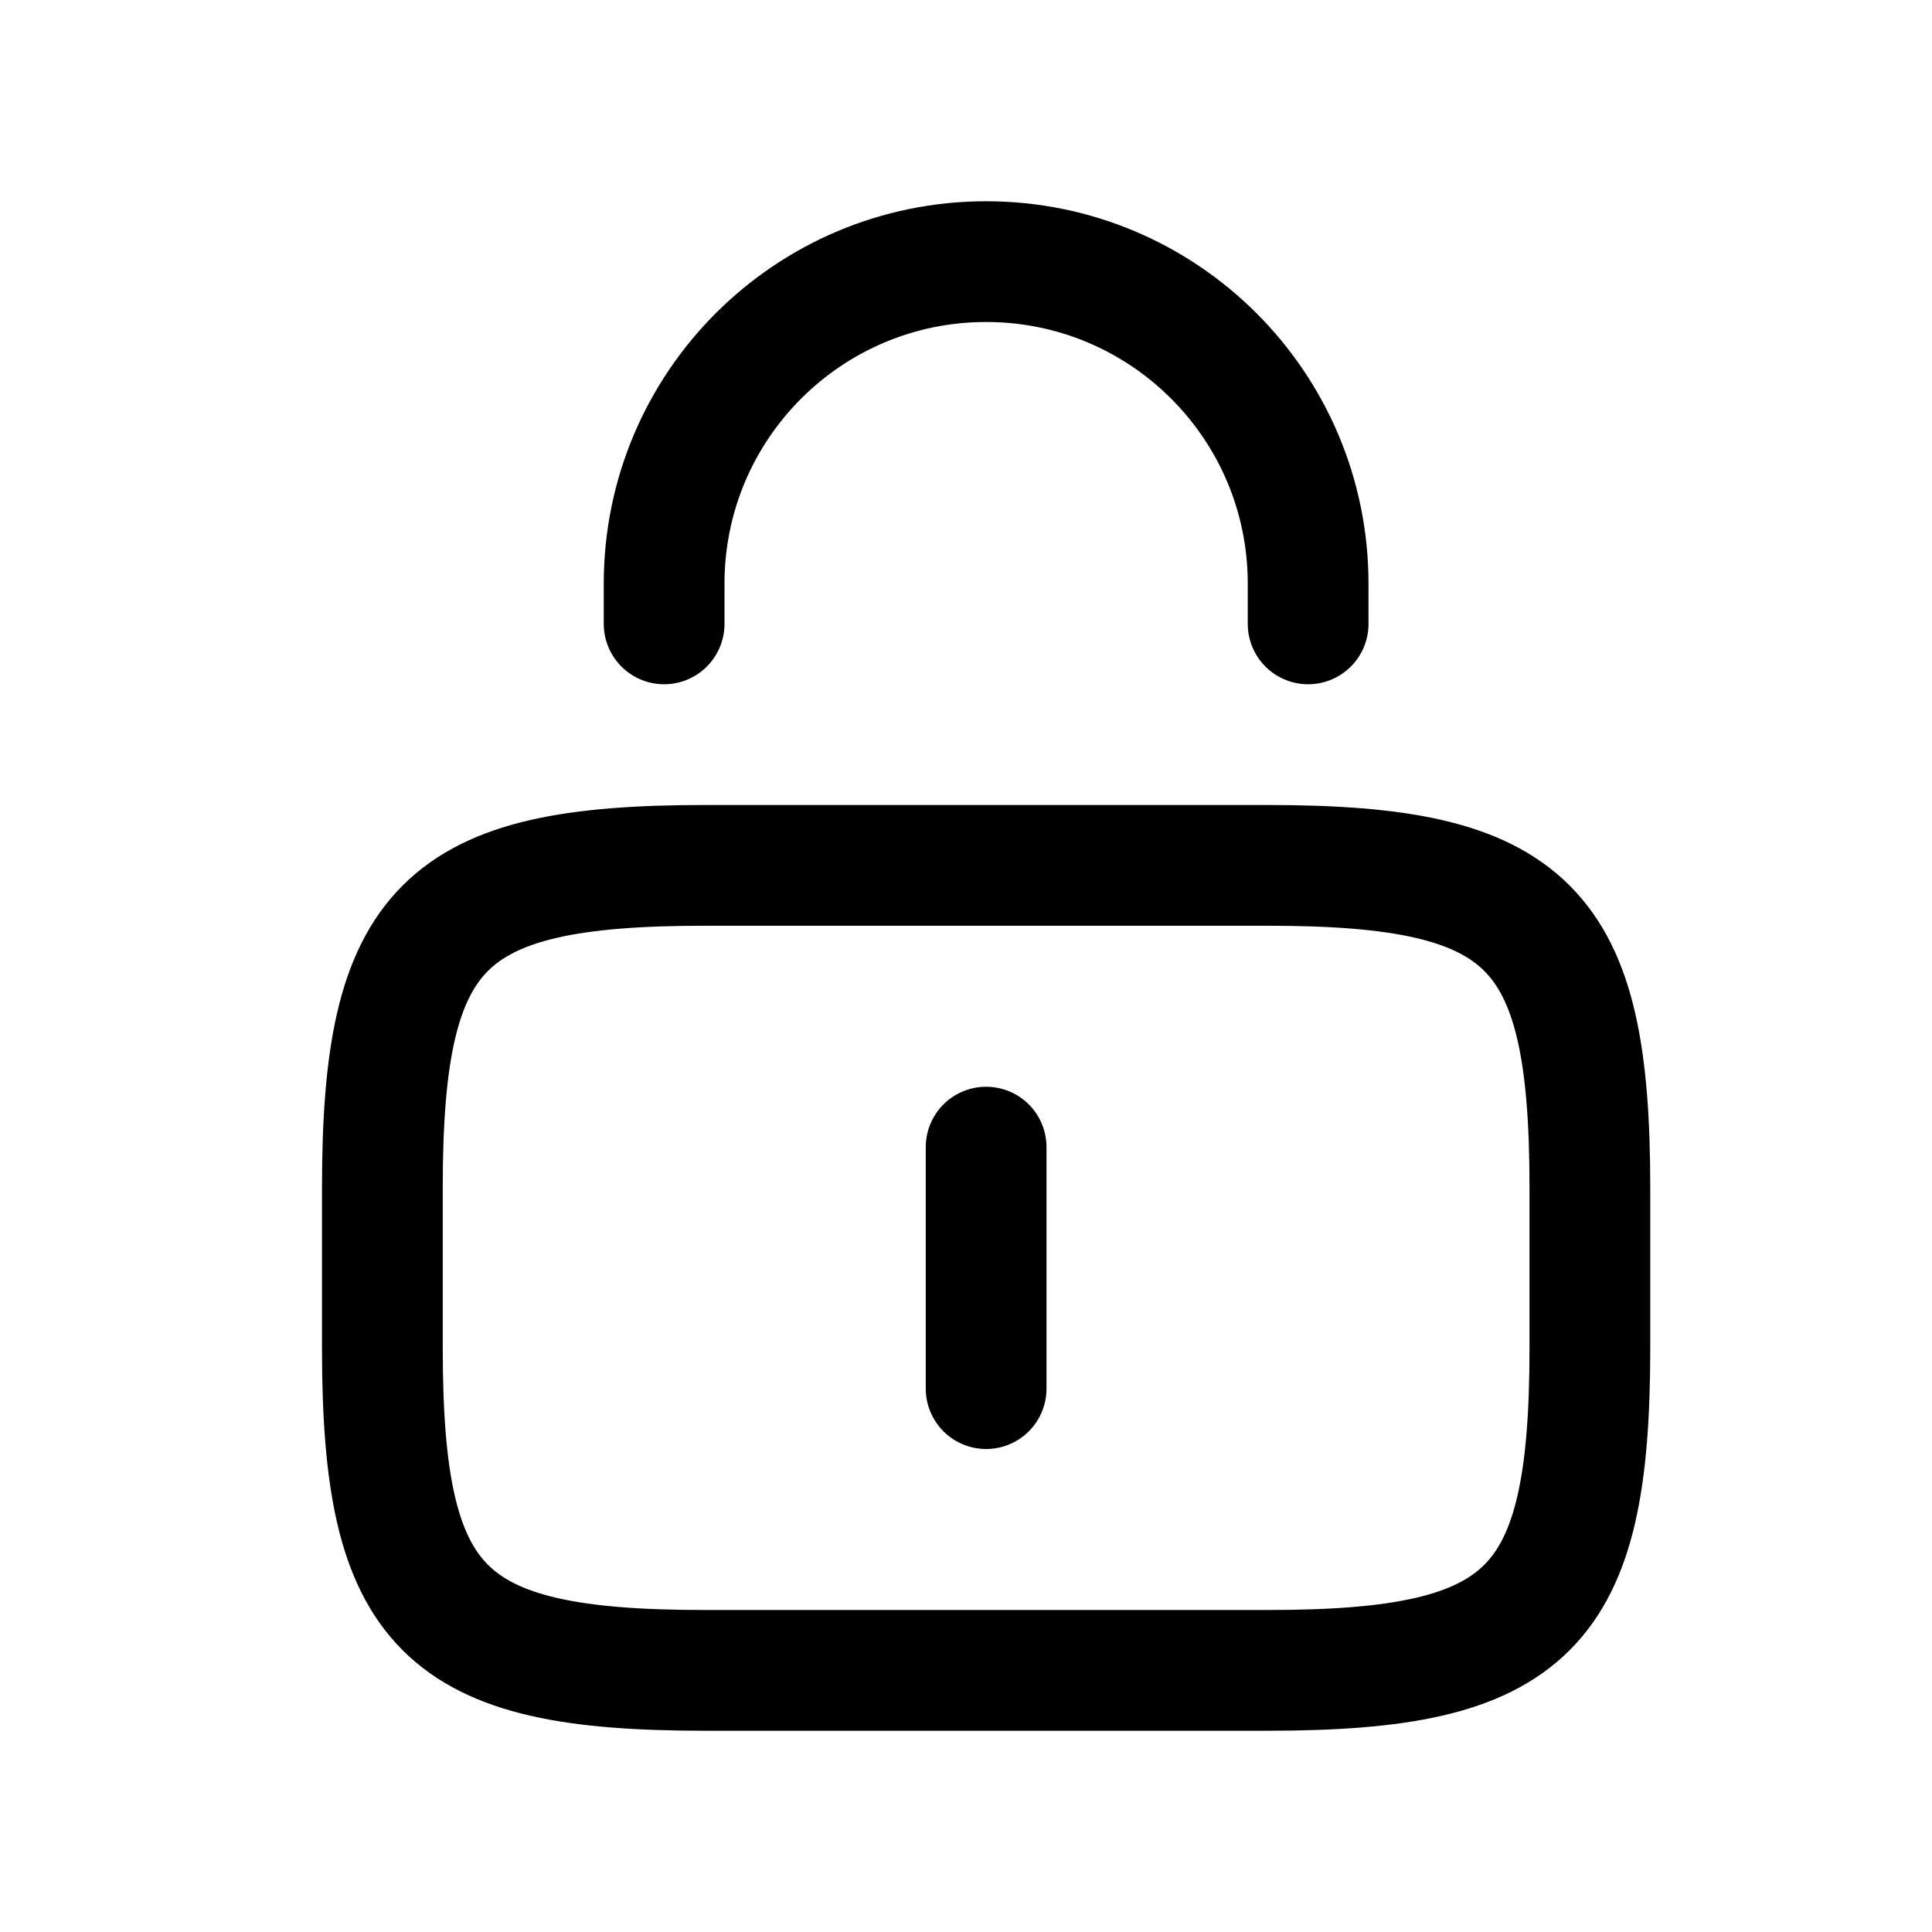
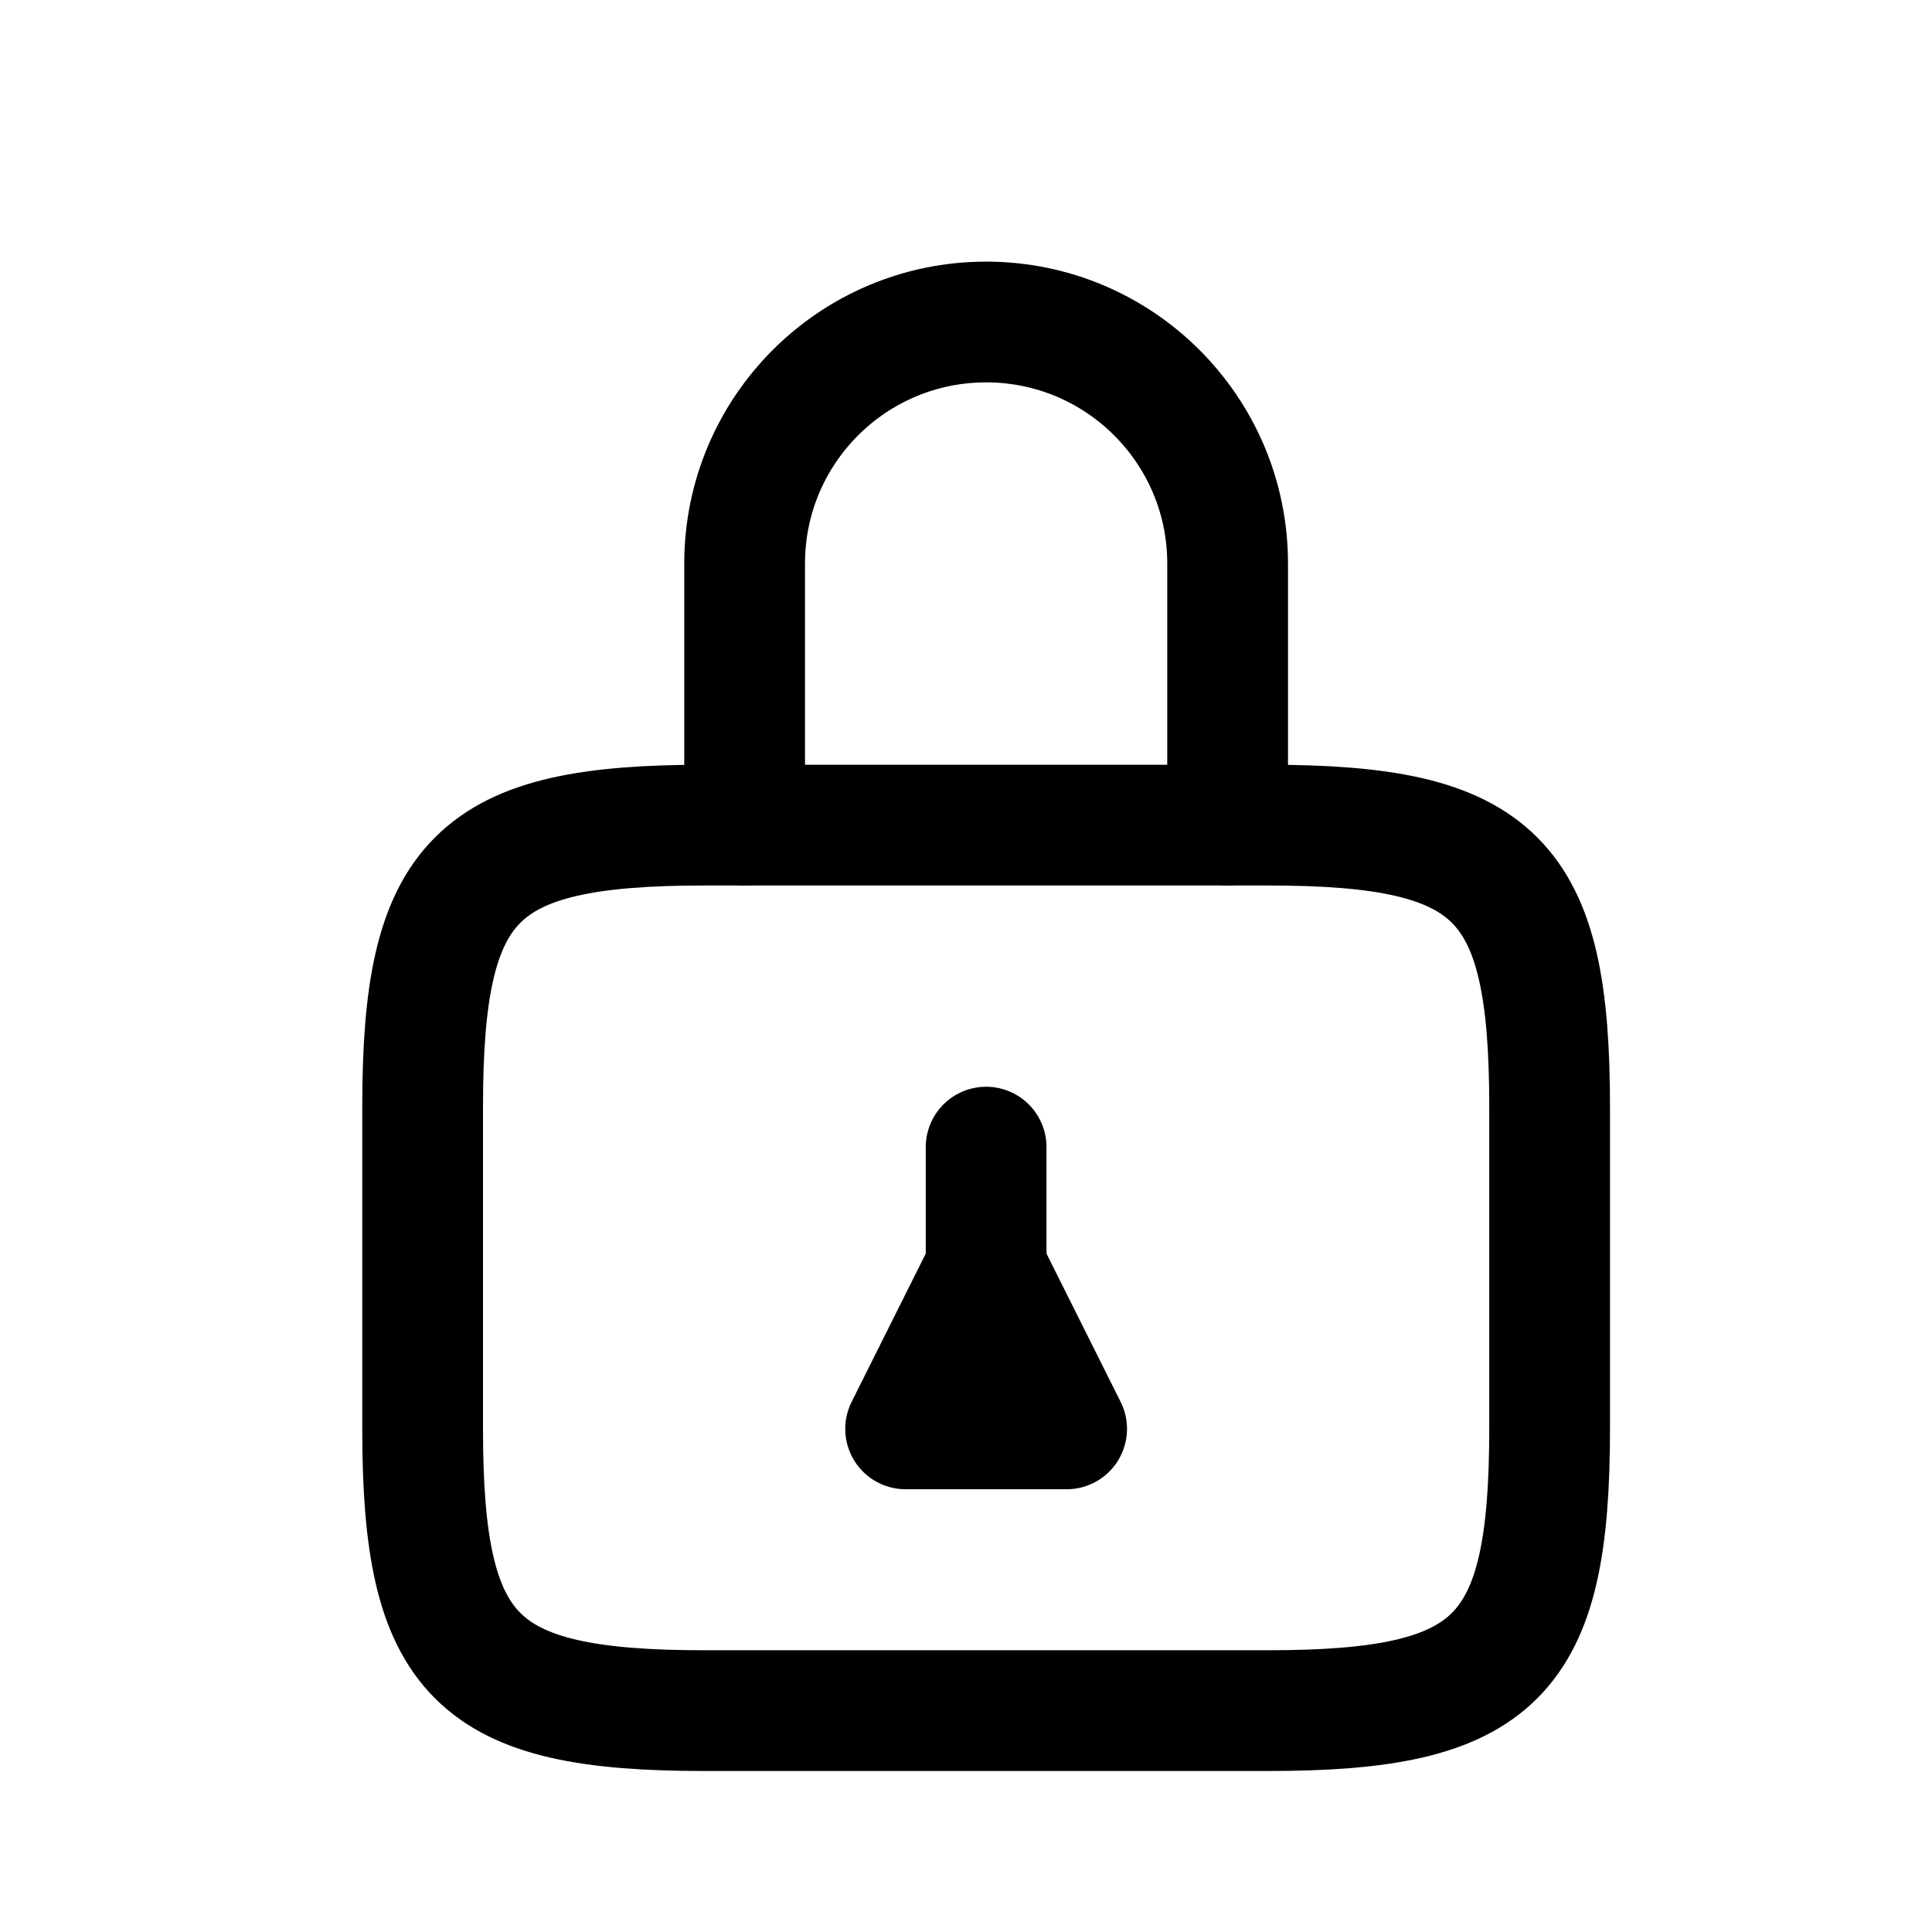
<svg xmlns="http://www.w3.org/2000/svg" width="24" height="24" viewBox="0 0 24 24" fill="none" stroke="currentColor" stroke-width="1.5" stroke-linecap="round" stroke-linejoin="round">
-   <path d="M8.75 10.75h7c3.25 0 4 .75 4 4v2c0 3.25-.75 4-4 4h-7c-3.25 0-4-.75-4-4v-2c0-3.25.75-4 4-4" />
-   <path d="M8.25 7.75v-.5a4 4 0 0 1 8 0v.5" />
-   <path d="M12.25 14.25v3" />
+   <path d="M8.75 10.25h7c2.844 0 3.5.656 3.5 3.5v4c0 2.844-.656 3.5-3.5 3.5h-7c-2.844 0-3.5-.656-3.5-3.5v-4c0-2.844.656-3.5 3.5-3.5" />
+   <path d="M9.25 10.25V7a3 3 0 0 1 6 0v3.25" />
+   <path d="M12.25 14.25v1.5" />
+   <path d="m12.25 15.75-1 2h2z" />
</svg>
